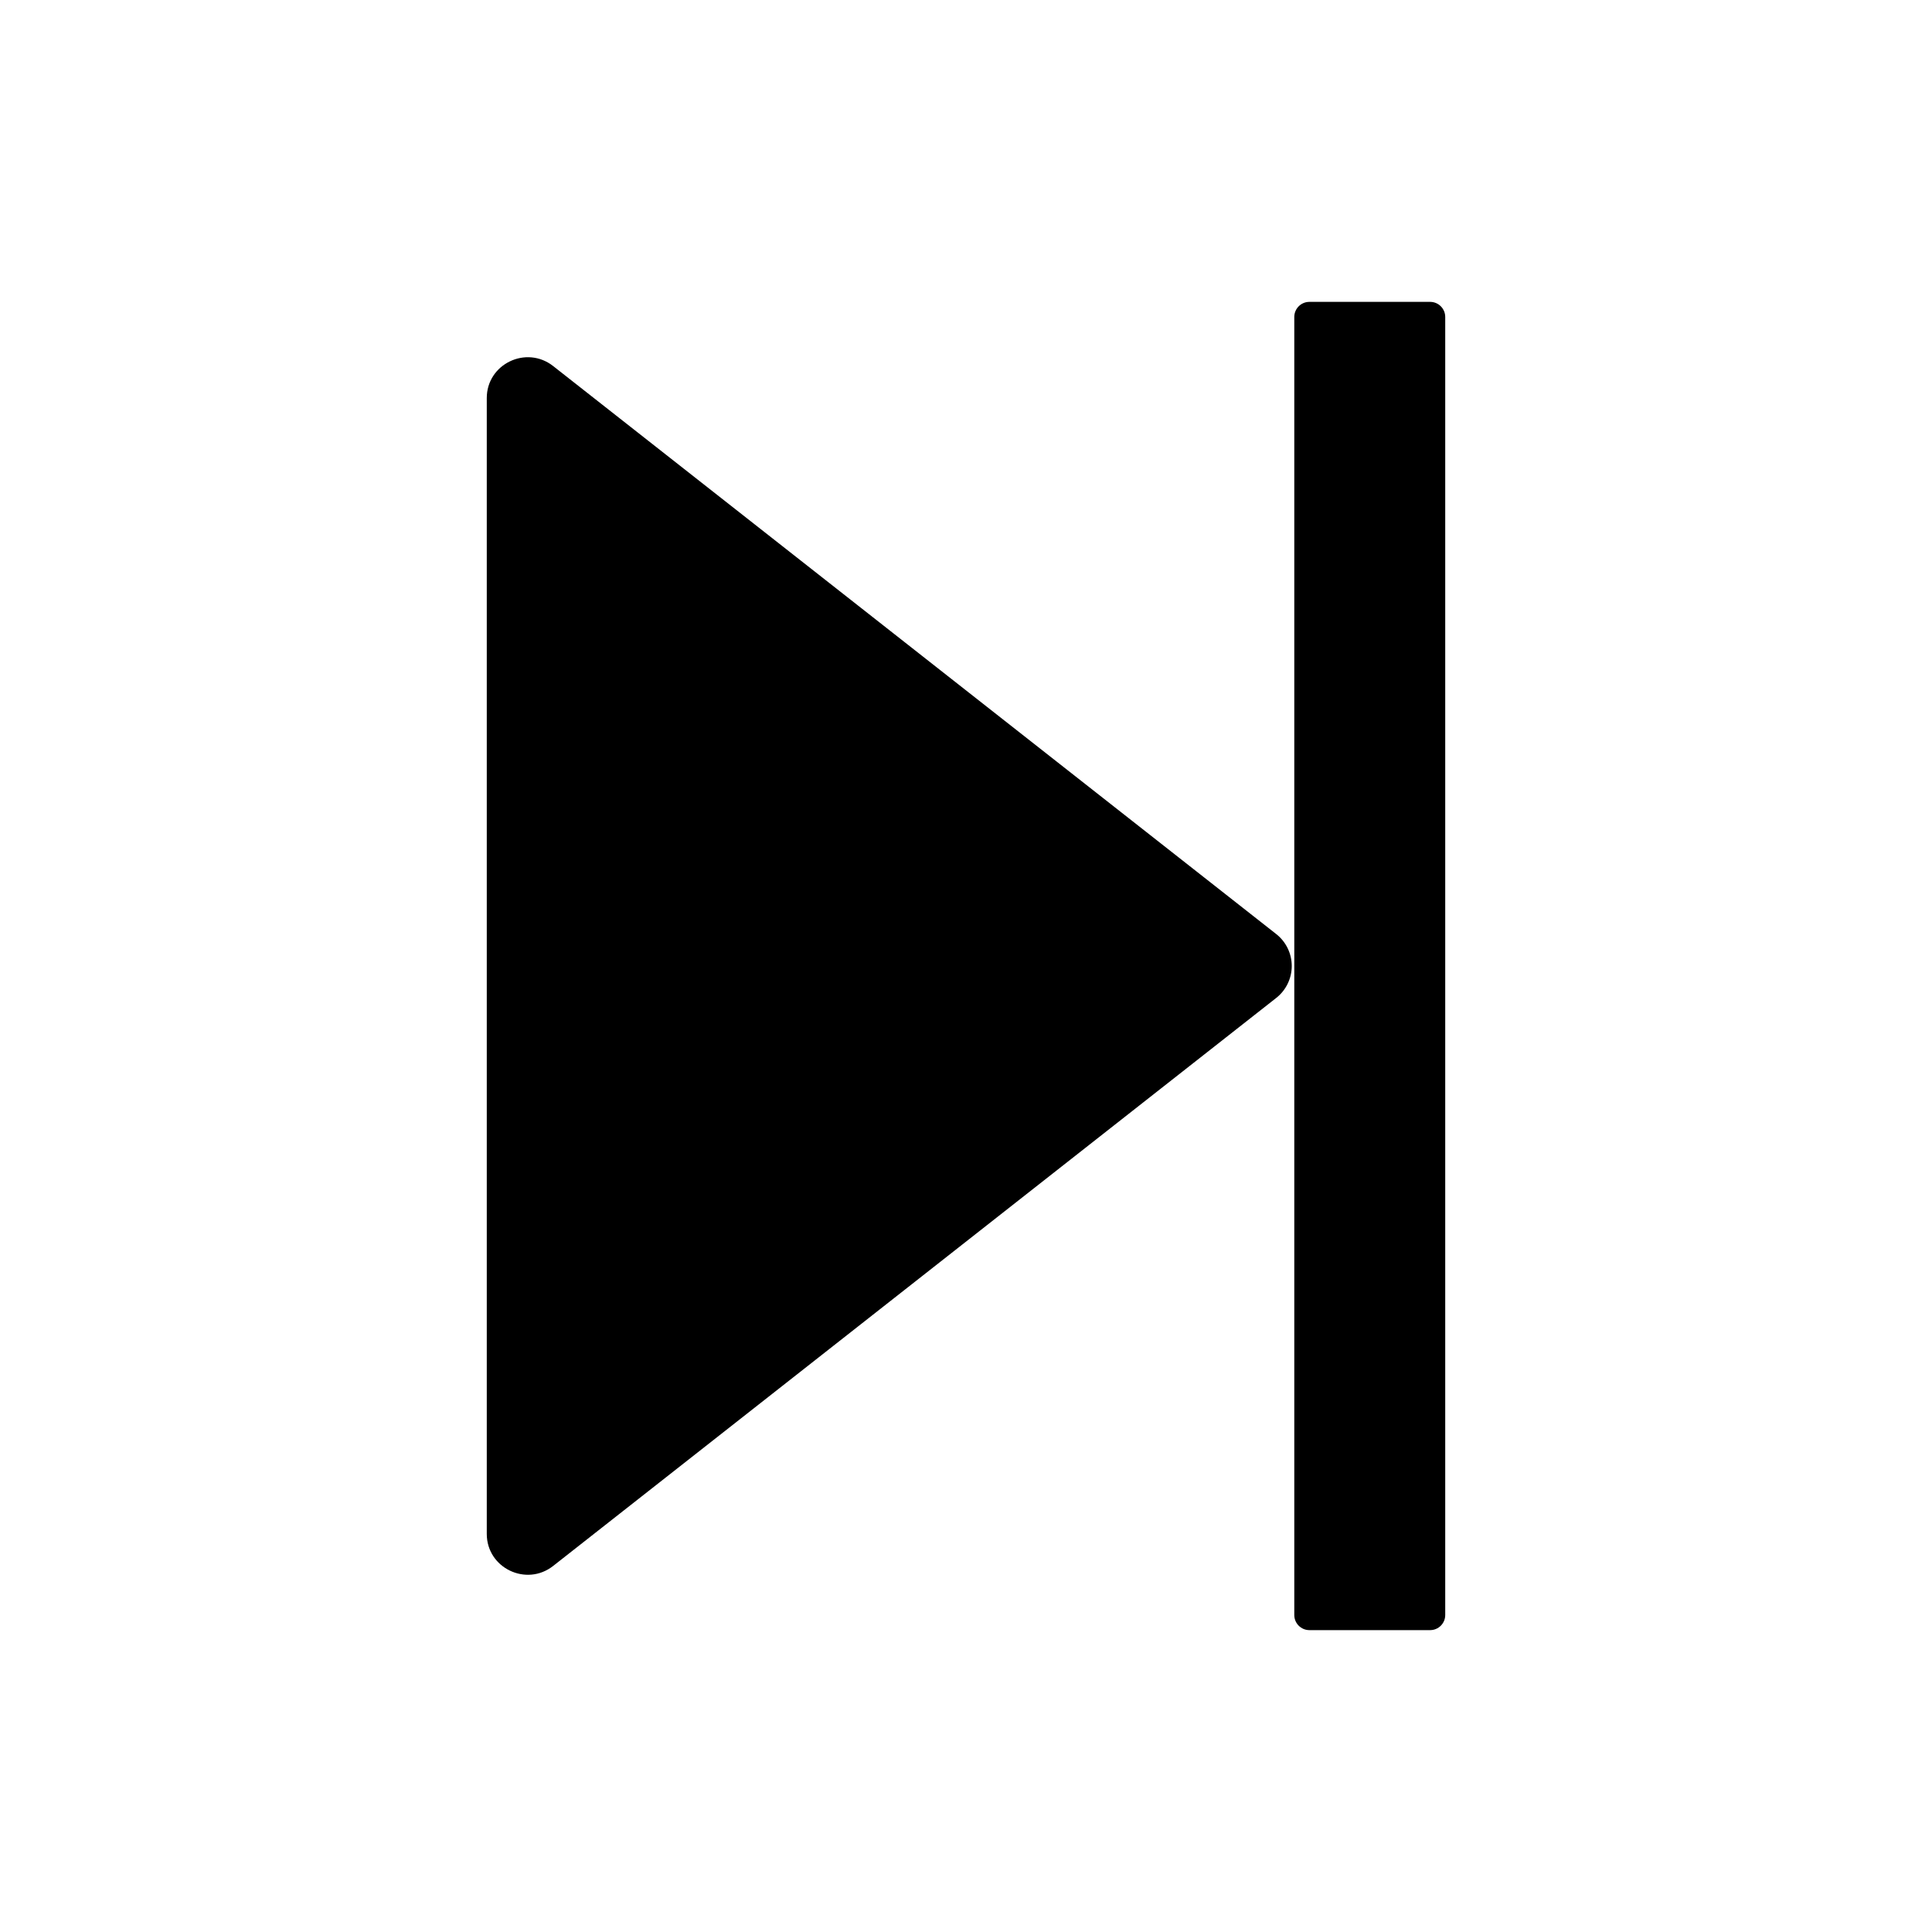
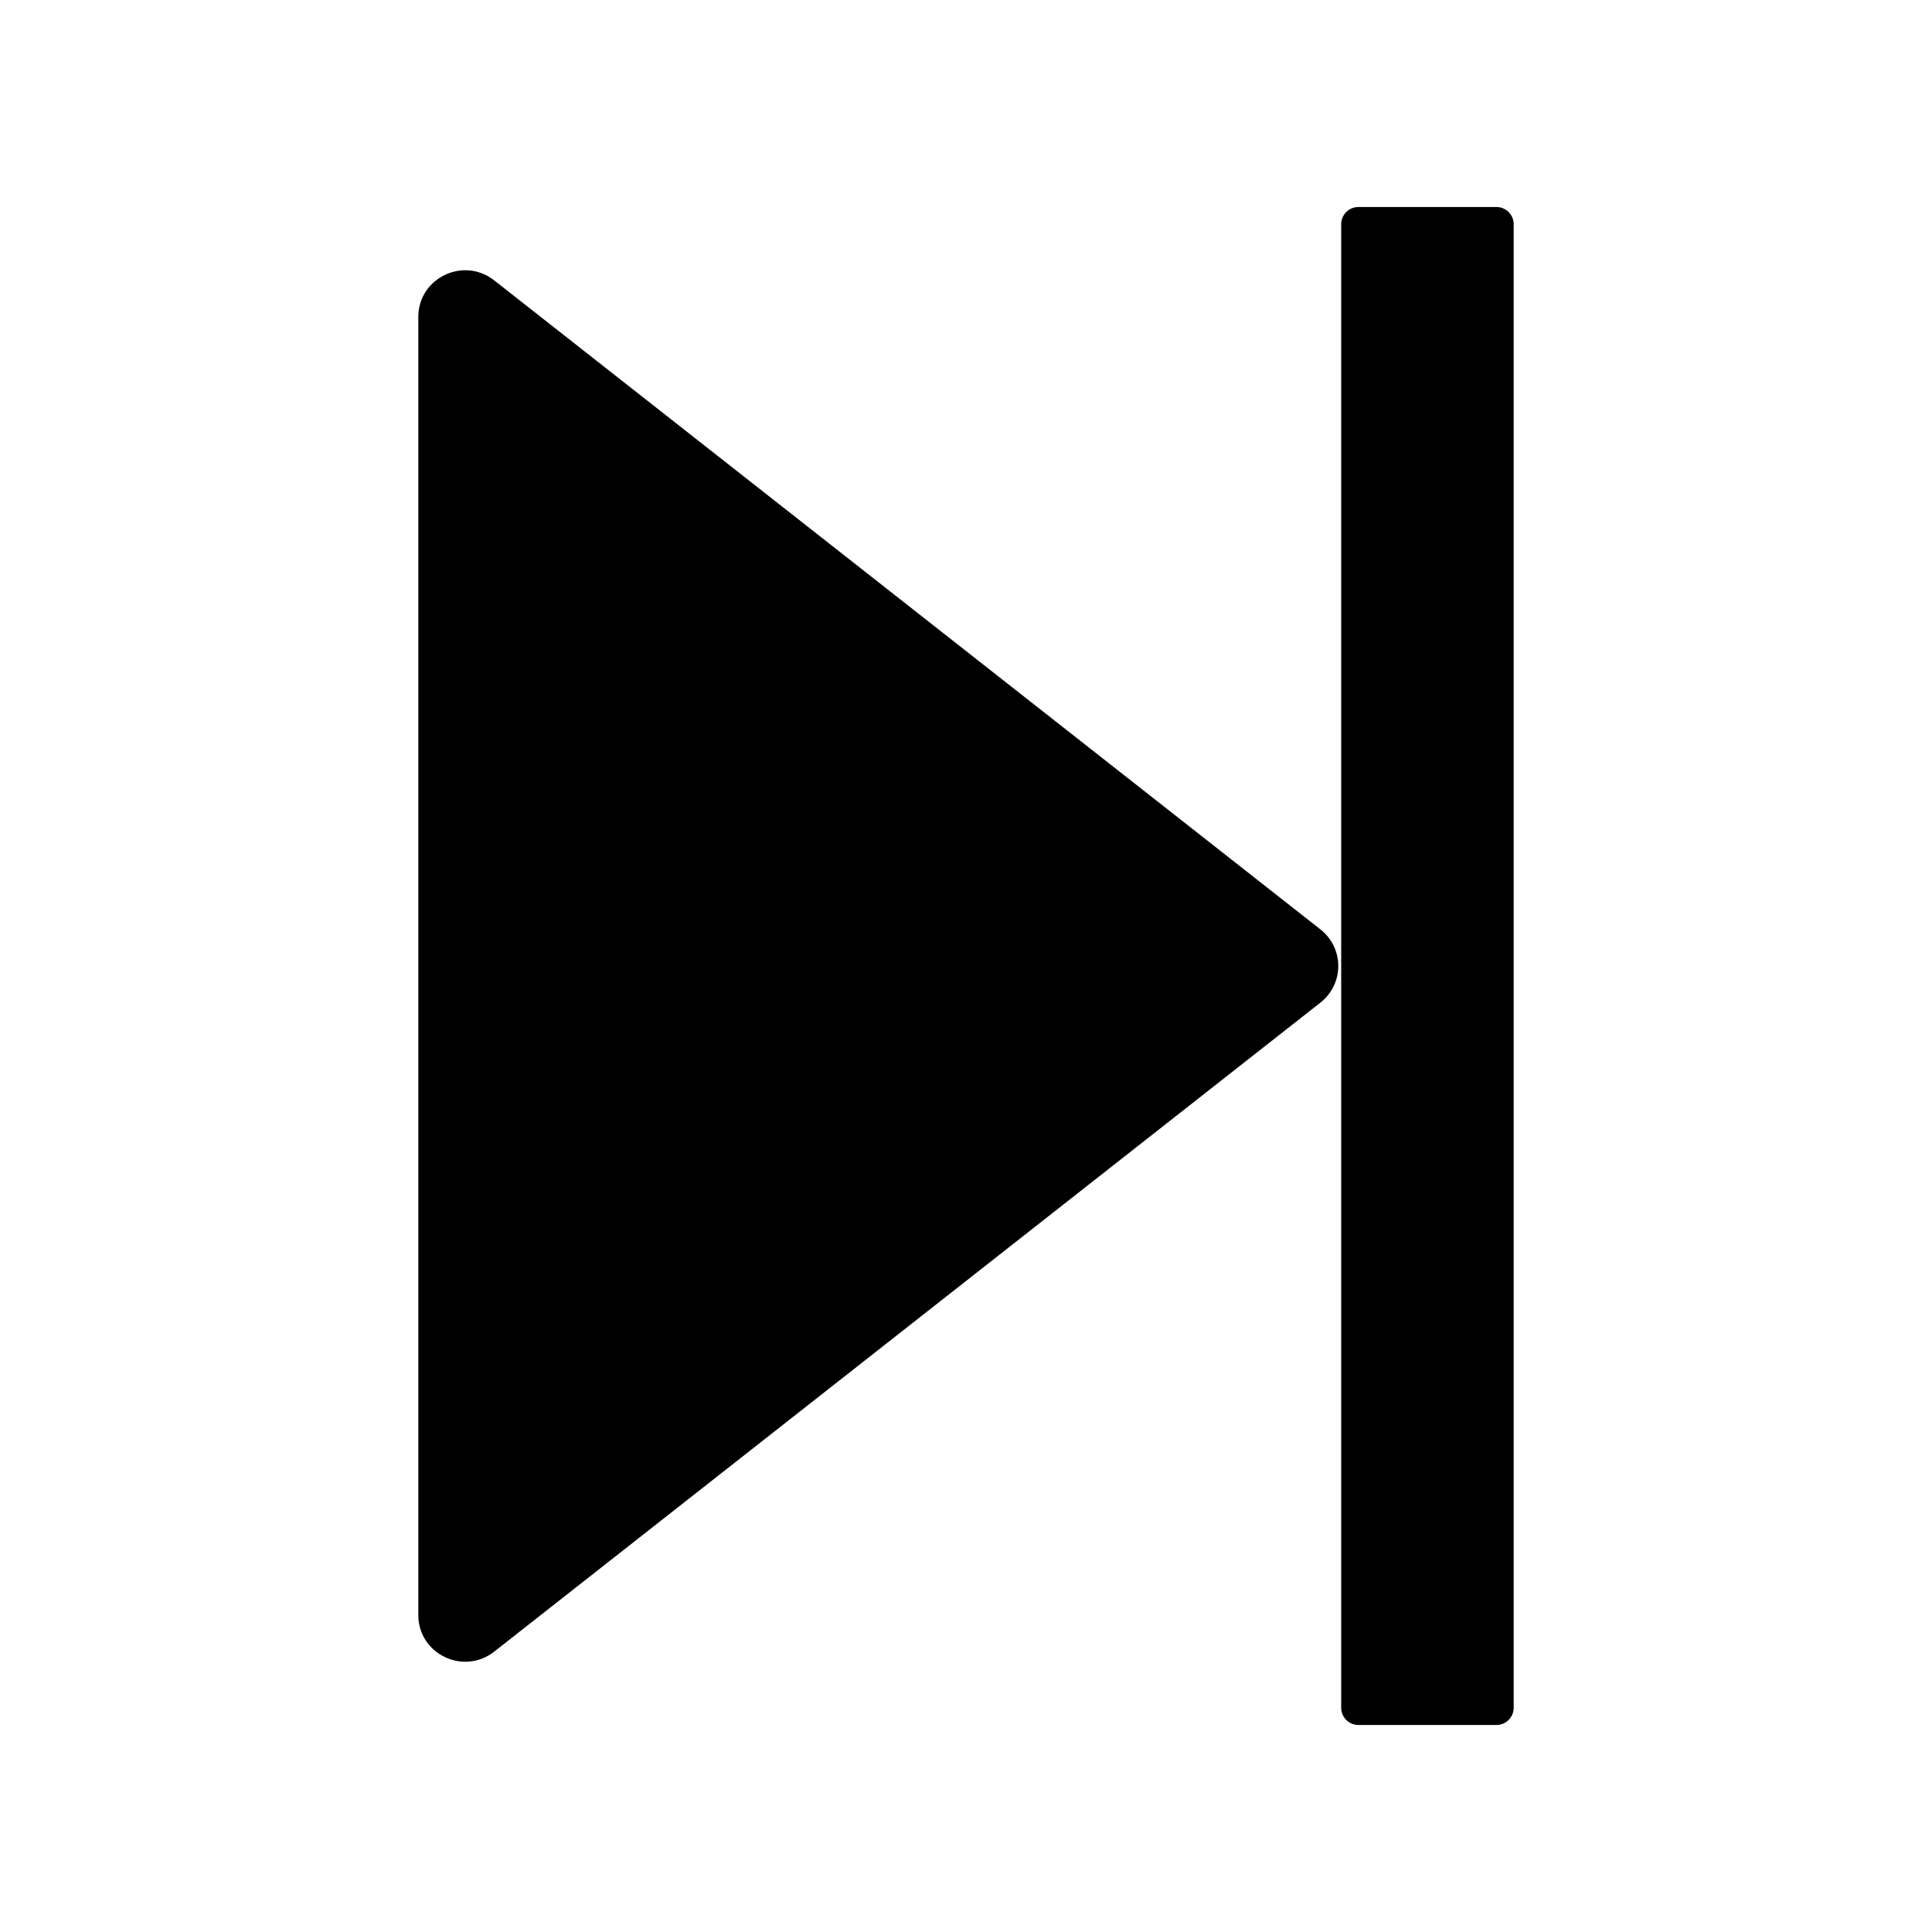
- <svg xmlns="http://www.w3.org/2000/svg" viewBox="0 0 1024 1024" focusable="false">
+ <svg xmlns="http://www.w3.org/2000/svg" viewBox="64 64 896 896" focusable="false">
  <path d="M676.4 528.95L293.2 829.97c-14.25 11.2-35.2 1.1-35.2-16.95V210.97c0-18.05 20.95-28.14 35.2-16.94l383.2 301.02a21.53 21.53 0 010 33.9M694 864h64a8 8 0 008-8V168a8 8 0 00-8-8h-64a8 8 0 00-8 8v688a8 8 0 008 8" />
</svg>
